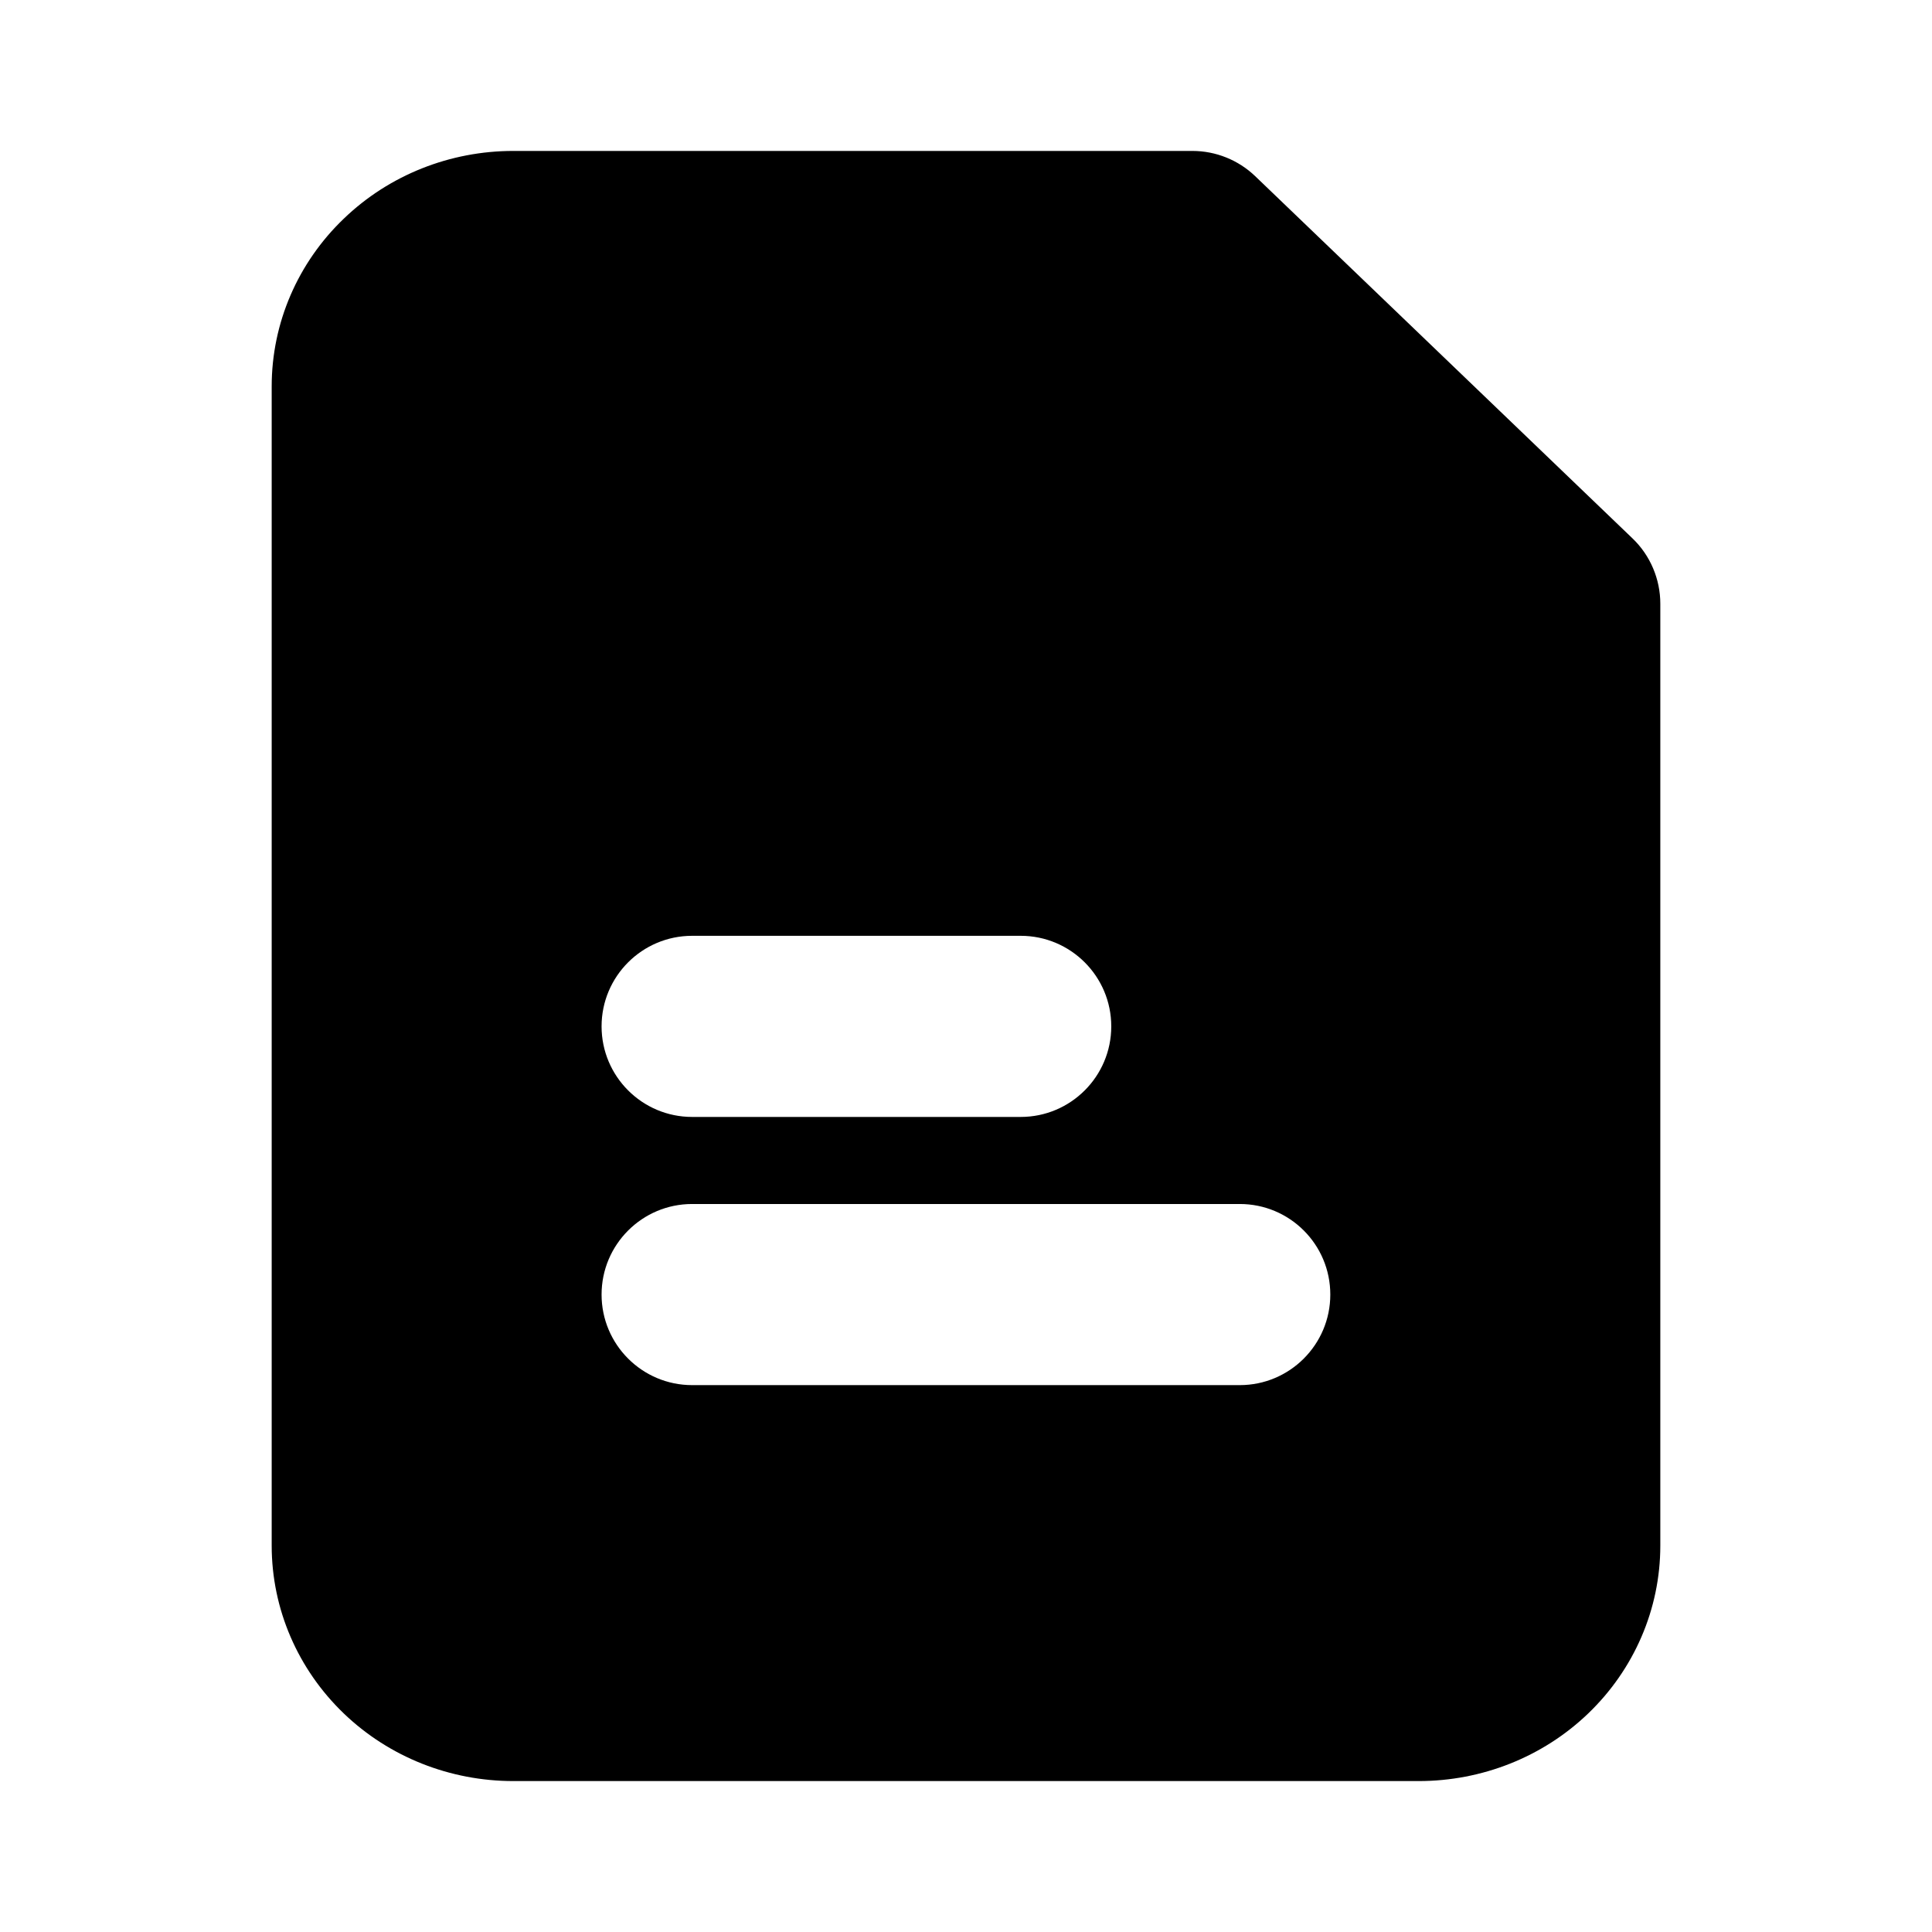
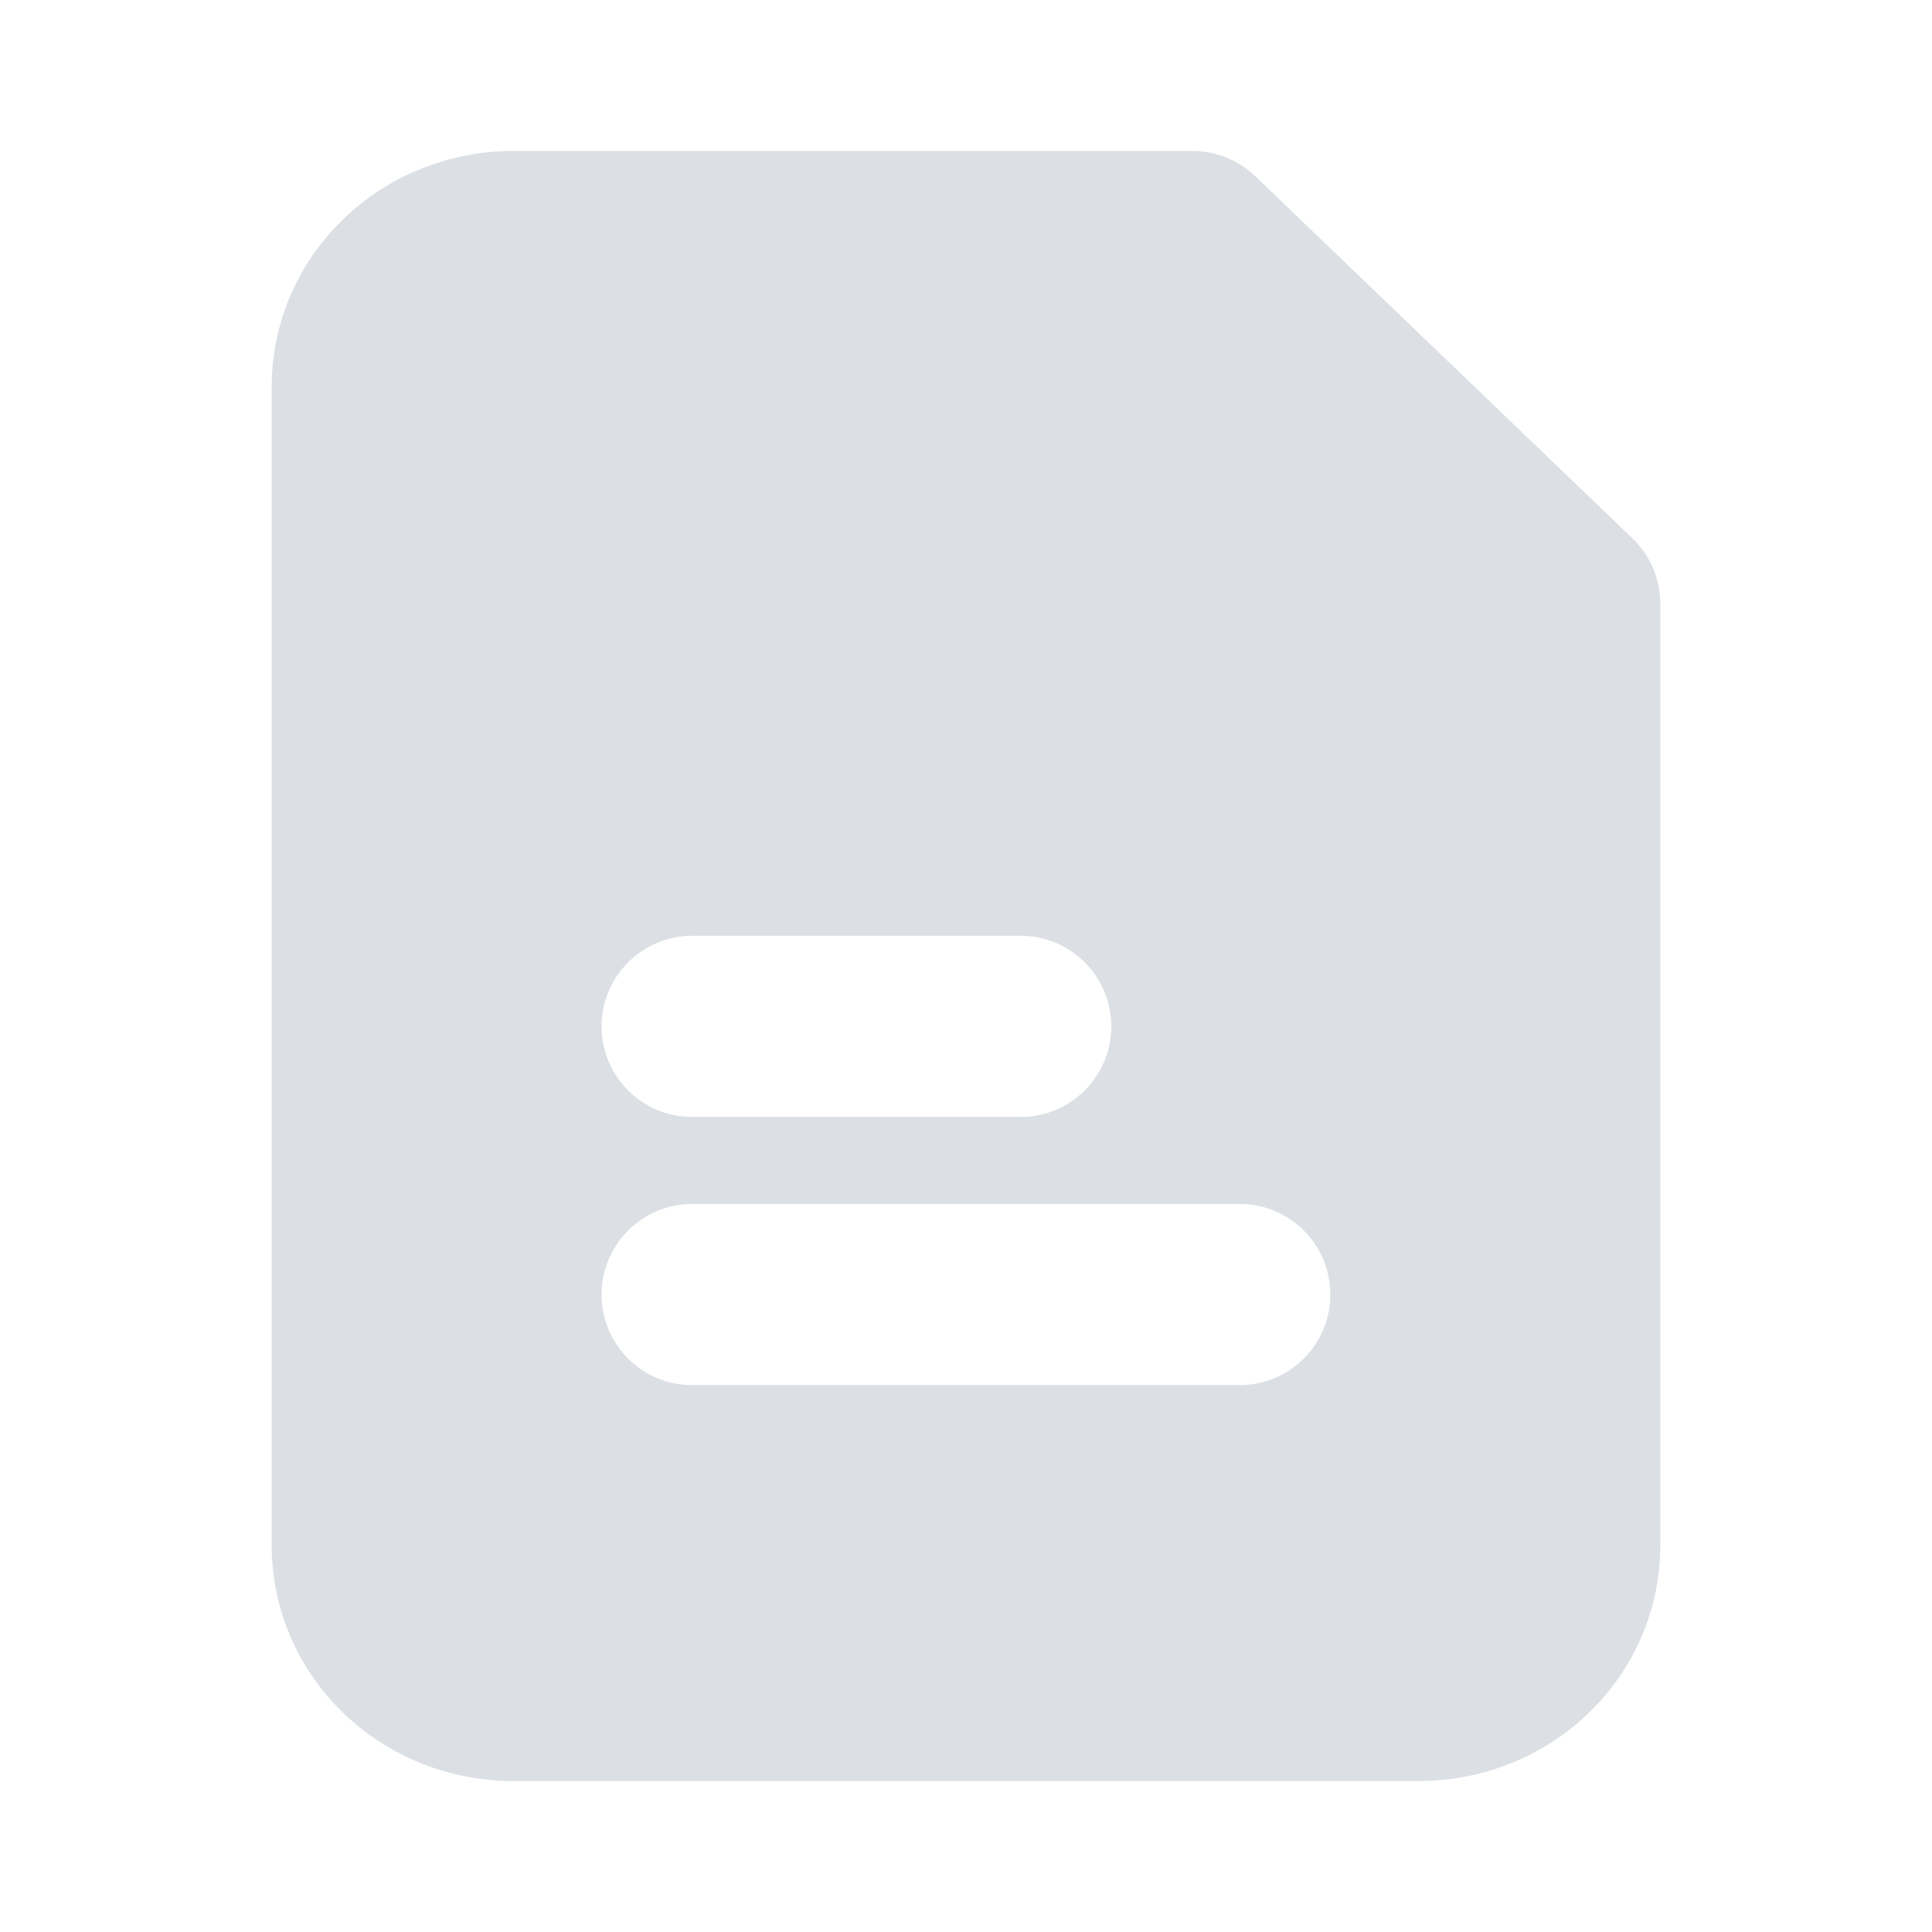
<svg xmlns="http://www.w3.org/2000/svg" width="16" height="16" viewBox="0 0 16 16" fill="none">
-   <path d="M9.875 1.25C10.069 1.25 10.255 1.325 10.395 1.459L13.52 4.459C13.667 4.6 13.75 4.796 13.75 5V12.8C13.75 13.327 13.532 13.826 13.153 14.19C12.776 14.552 12.271 14.75 11.75 14.75H4.25C3.729 14.75 3.224 14.552 2.847 14.19C2.468 13.826 2.25 13.327 2.25 12.8V3.2C2.25 2.673 2.468 2.174 2.847 1.811C3.224 1.448 3.729 1.25 4.25 1.25H9.875ZM5.732 9.971C5.318 9.971 4.982 10.307 4.982 10.721C4.982 11.135 5.318 11.471 5.732 11.471H10.267C10.681 11.471 11.017 11.135 11.017 10.721C11.017 10.306 10.681 9.971 10.267 9.971H5.732ZM5.732 7.75C5.318 7.75 4.982 8.086 4.982 8.5C4.982 8.914 5.318 9.25 5.732 9.25H8.453C8.867 9.25 9.203 8.914 9.203 8.5C9.203 8.086 8.867 7.75 8.453 7.75H5.732Z" fill="black" />
+   <path d="M9.875 1.25C10.069 1.25 10.255 1.325 10.395 1.459L13.52 4.459C13.667 4.6 13.75 4.796 13.75 5V12.8C13.75 13.327 13.532 13.826 13.153 14.19C12.776 14.552 12.271 14.75 11.75 14.75H4.25C3.729 14.75 3.224 14.552 2.847 14.19C2.468 13.826 2.25 13.327 2.25 12.8V3.2C2.25 2.673 2.468 2.174 2.847 1.811C3.224 1.448 3.729 1.25 4.25 1.25H9.875ZM5.732 9.971C5.318 9.971 4.982 10.307 4.982 10.721C4.982 11.135 5.318 11.471 5.732 11.471H10.267C10.681 11.471 11.017 11.135 11.017 10.721C11.017 10.306 10.681 9.971 10.267 9.971H5.732ZM5.732 7.75C5.318 7.75 4.982 8.086 4.982 8.5C4.982 8.914 5.318 9.25 5.732 9.25H8.453C8.867 9.25 9.203 8.914 9.203 8.5C9.203 8.086 8.867 7.75 8.453 7.75H5.732Z" fill="#DCE0E5" />
</svg>
